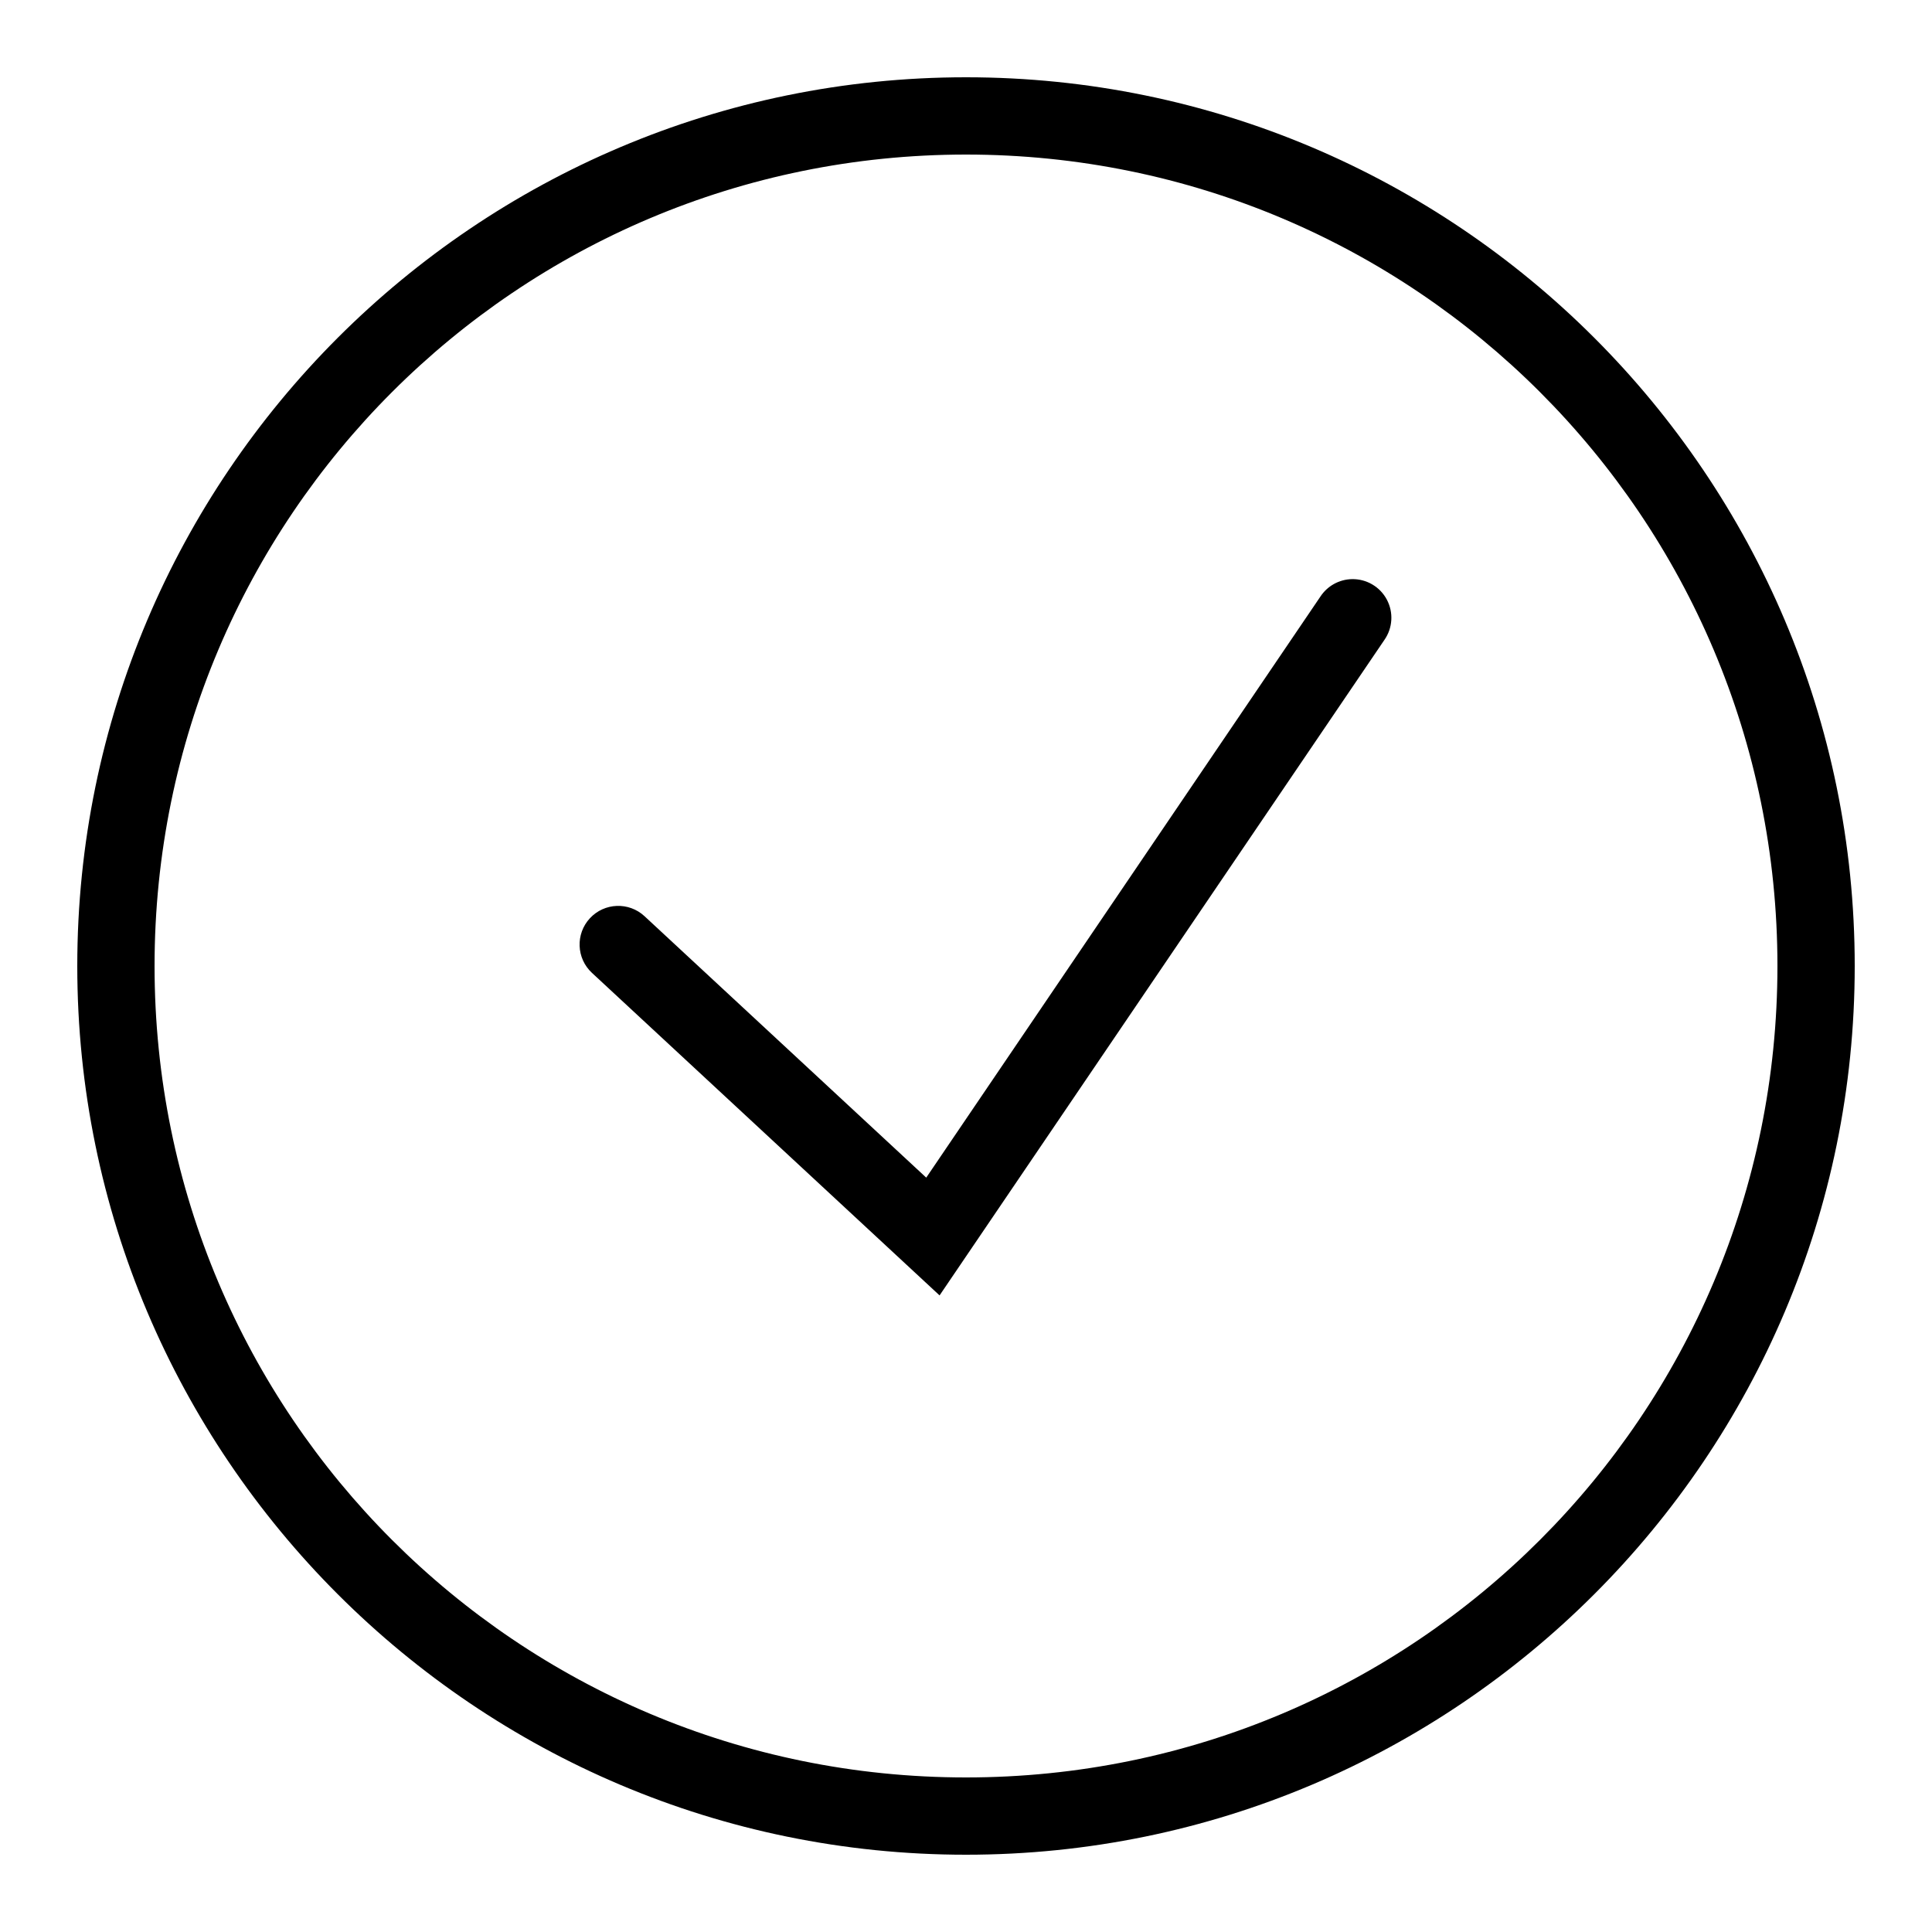
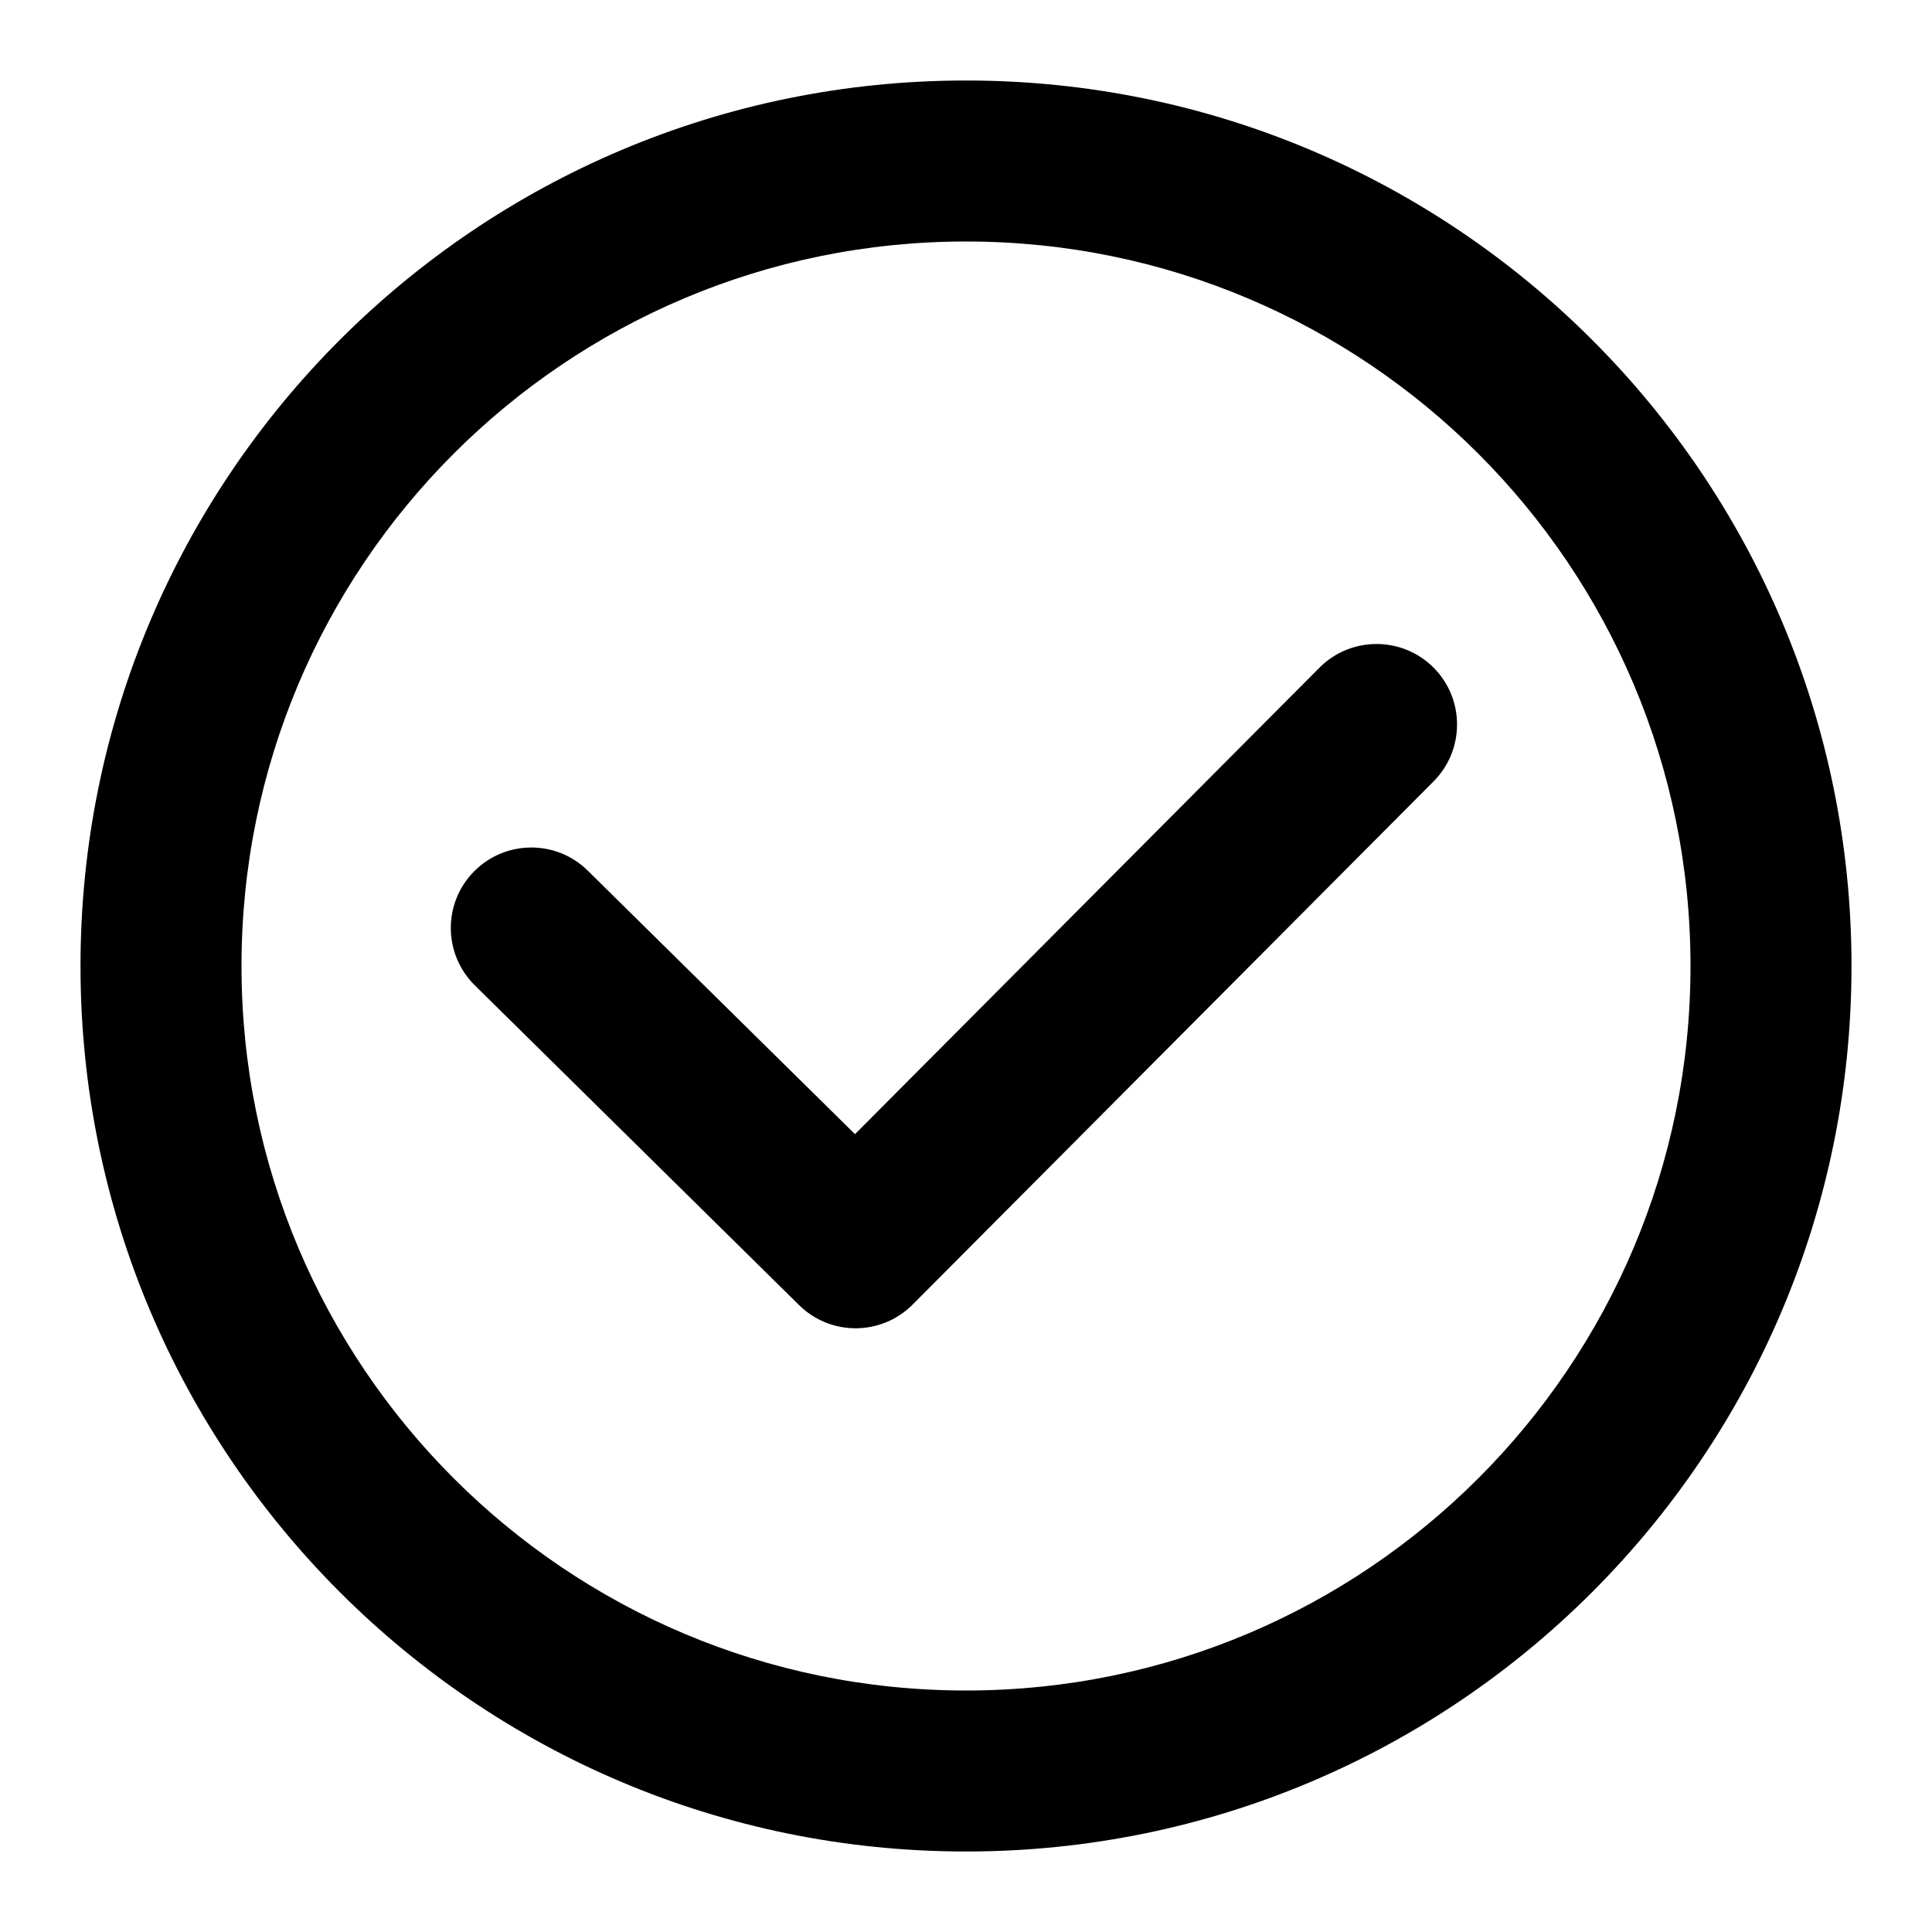
- <svg xmlns="http://www.w3.org/2000/svg" viewBox="0 0 50 50" width="50px" height="50px">
-   <path d="M 25 2 C 12.31 2 2 12.31 2 25 C 2 37.69 12.31 48 25 48 C 37.69 48 48 37.69 48 25 C 48 12.31 37.69 2 25 2 z M 25 4 C 36.61 4 46 13.39 46 25 C 46 36.61 36.61 46 25 46 C 13.39 46 4 36.61 4 25 C 4 13.39 13.39 4 25 4 z M 34.988 14.988 A 1 1 0 0 0 34.172 15.439 L 23.971 30.477 L 16.68 23.711 A 1 1 0 1 0 15.32 25.178 L 24.316 33.525 L 35.828 16.561 A 1 1 0 0 0 34.988 14.988 z" />
+ <svg xmlns="http://www.w3.org/2000/svg" width="800px" height="800px" viewBox="0 0 24 24" fill="none">
+   <path d="M17.809 9.706C18.198 9.314 18.197 8.681 17.806 8.291C17.414 7.902 16.781 7.903 16.391 8.294L10.621 14.089L7.302 10.816C6.909 10.428 6.276 10.433 5.888 10.826C5.5 11.219 5.505 11.852 5.898 12.24L9.926 16.212C10.318 16.599 10.948 16.596 11.337 16.206L17.809 9.706Z" fill="#000000" />
+   <path fill-rule="evenodd" clip-rule="evenodd" d="M12 1C5.925 1 1 5.925 1 12C1 18.075 5.925 23 12 23C18.075 23 23 18.075 23 12C23 5.925 18.075 1 12 1ZM3 12C3 7.029 7.029 3 12 3C16.971 3 21 7.029 21 12C21 16.971 16.971 21 12 21C7.029 21 3 16.971 3 12Z" fill="#000000" />
</svg>
